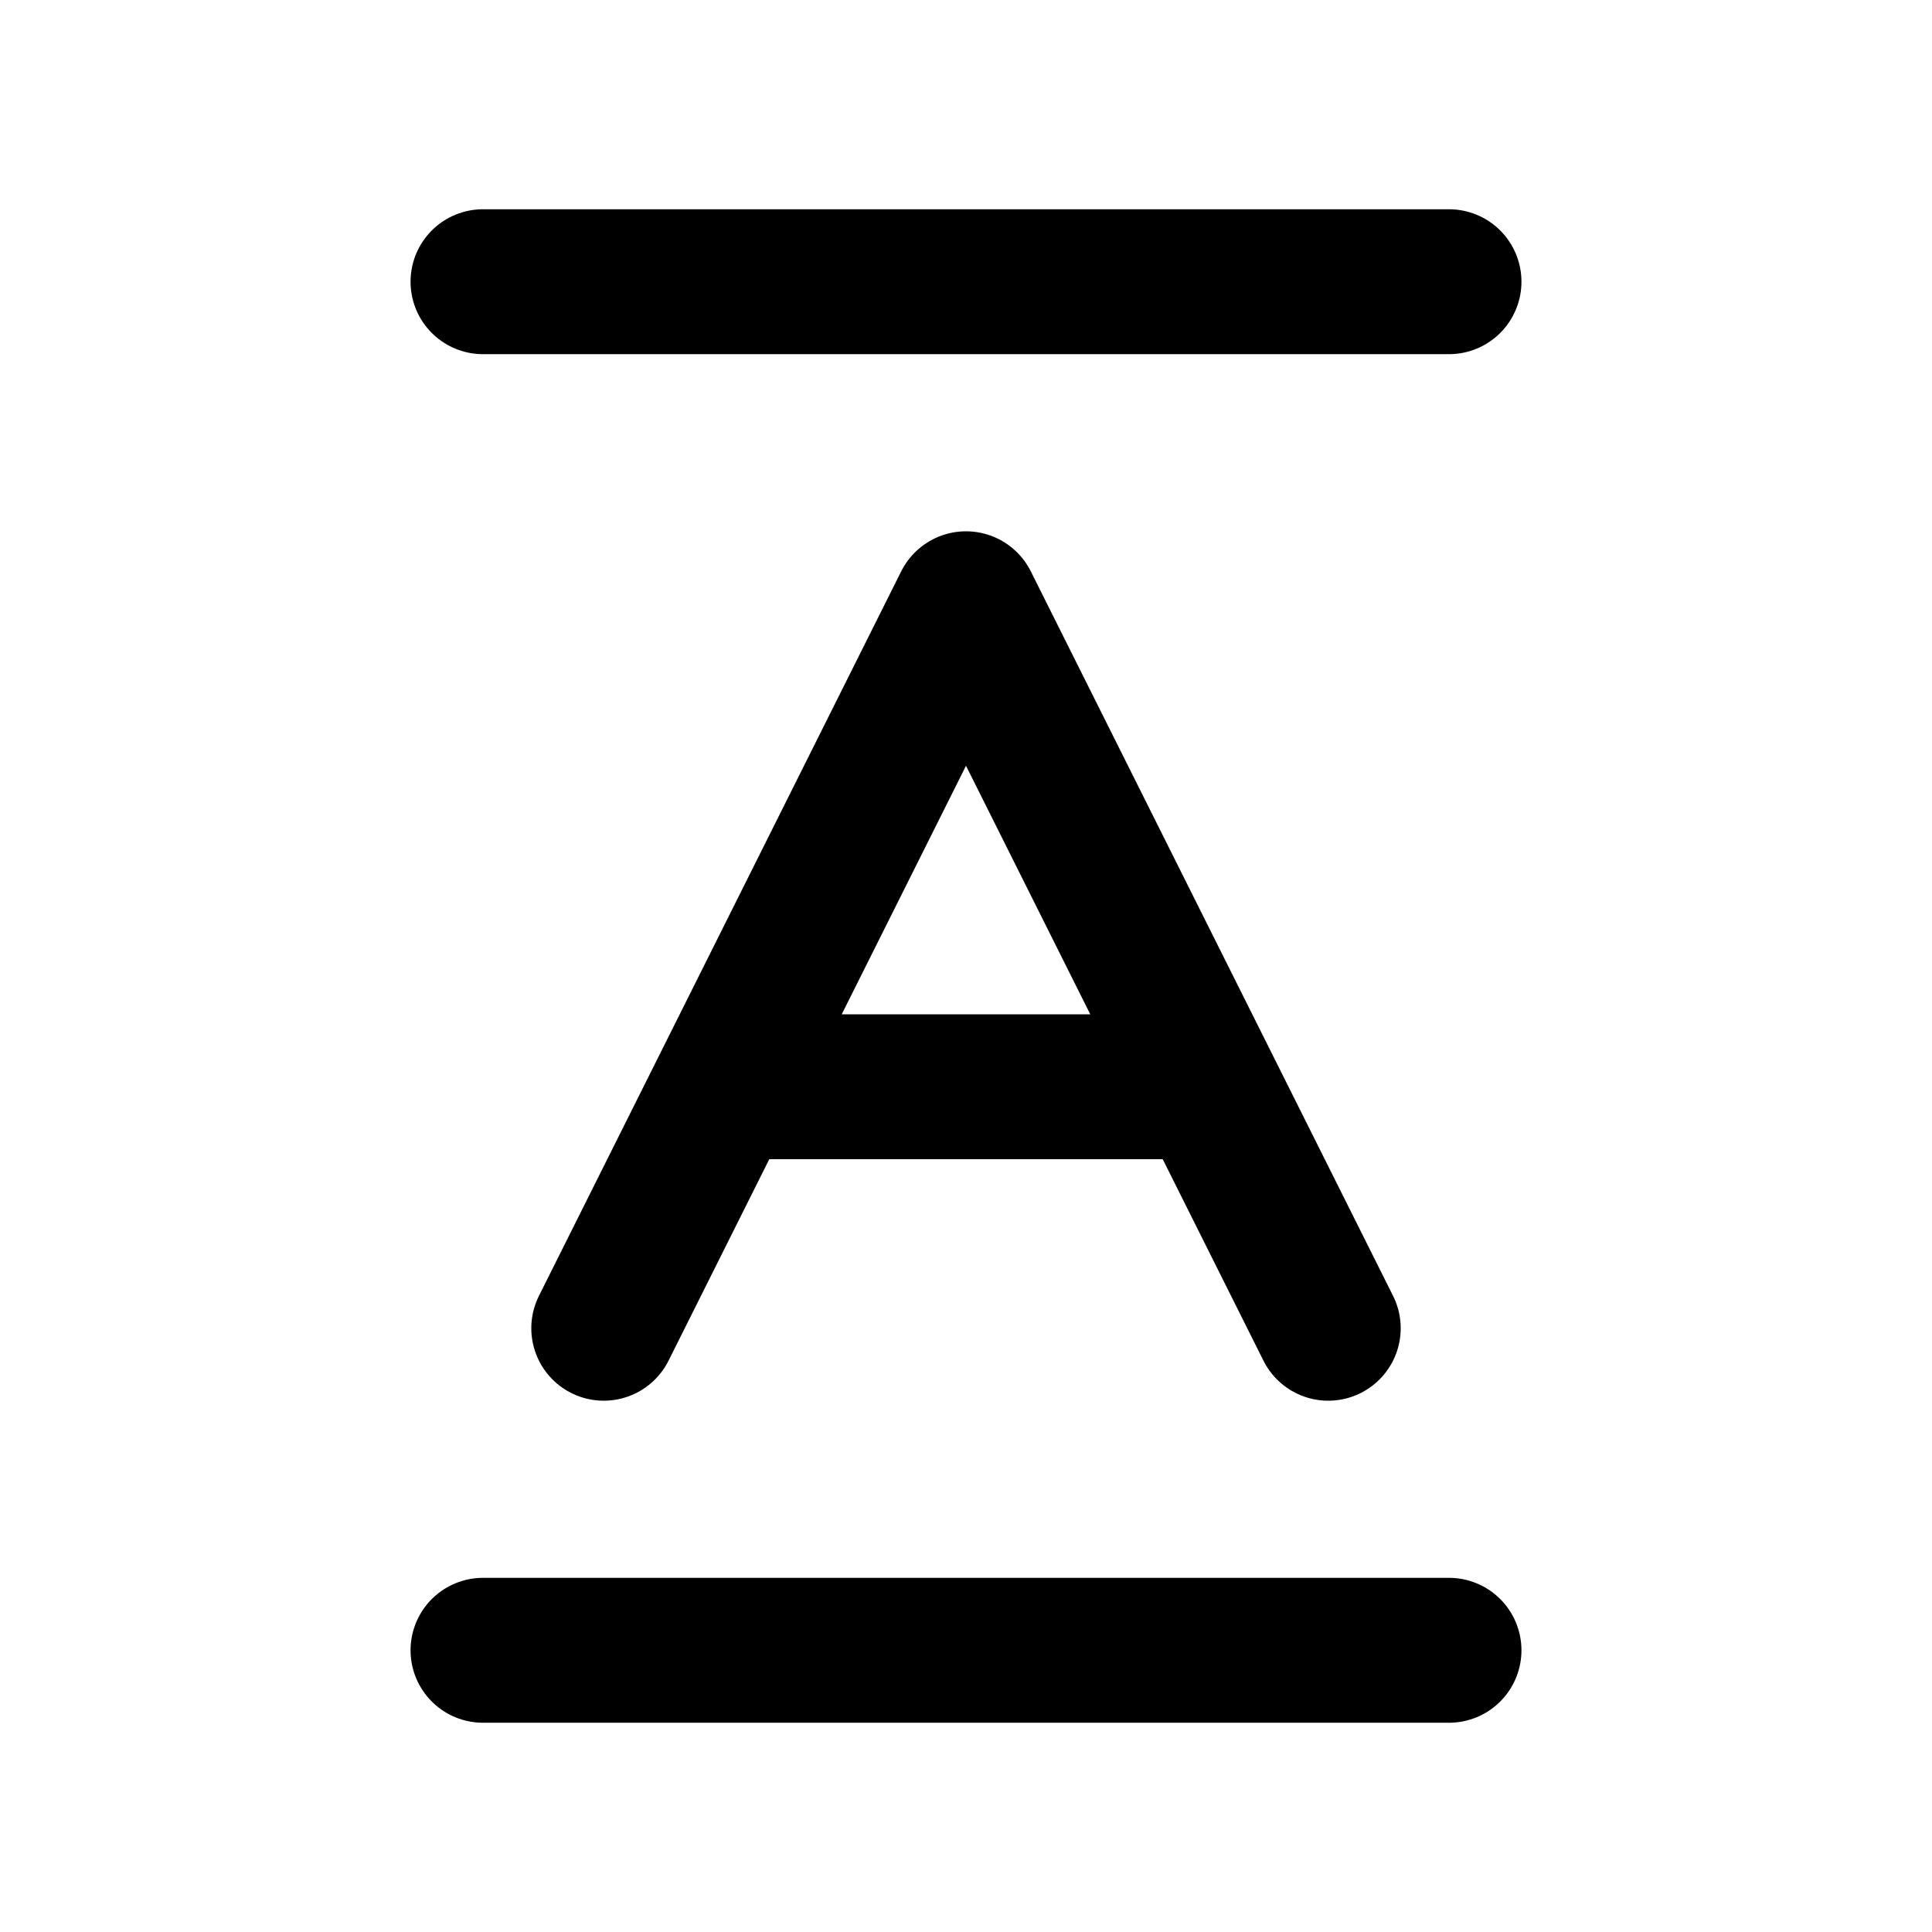
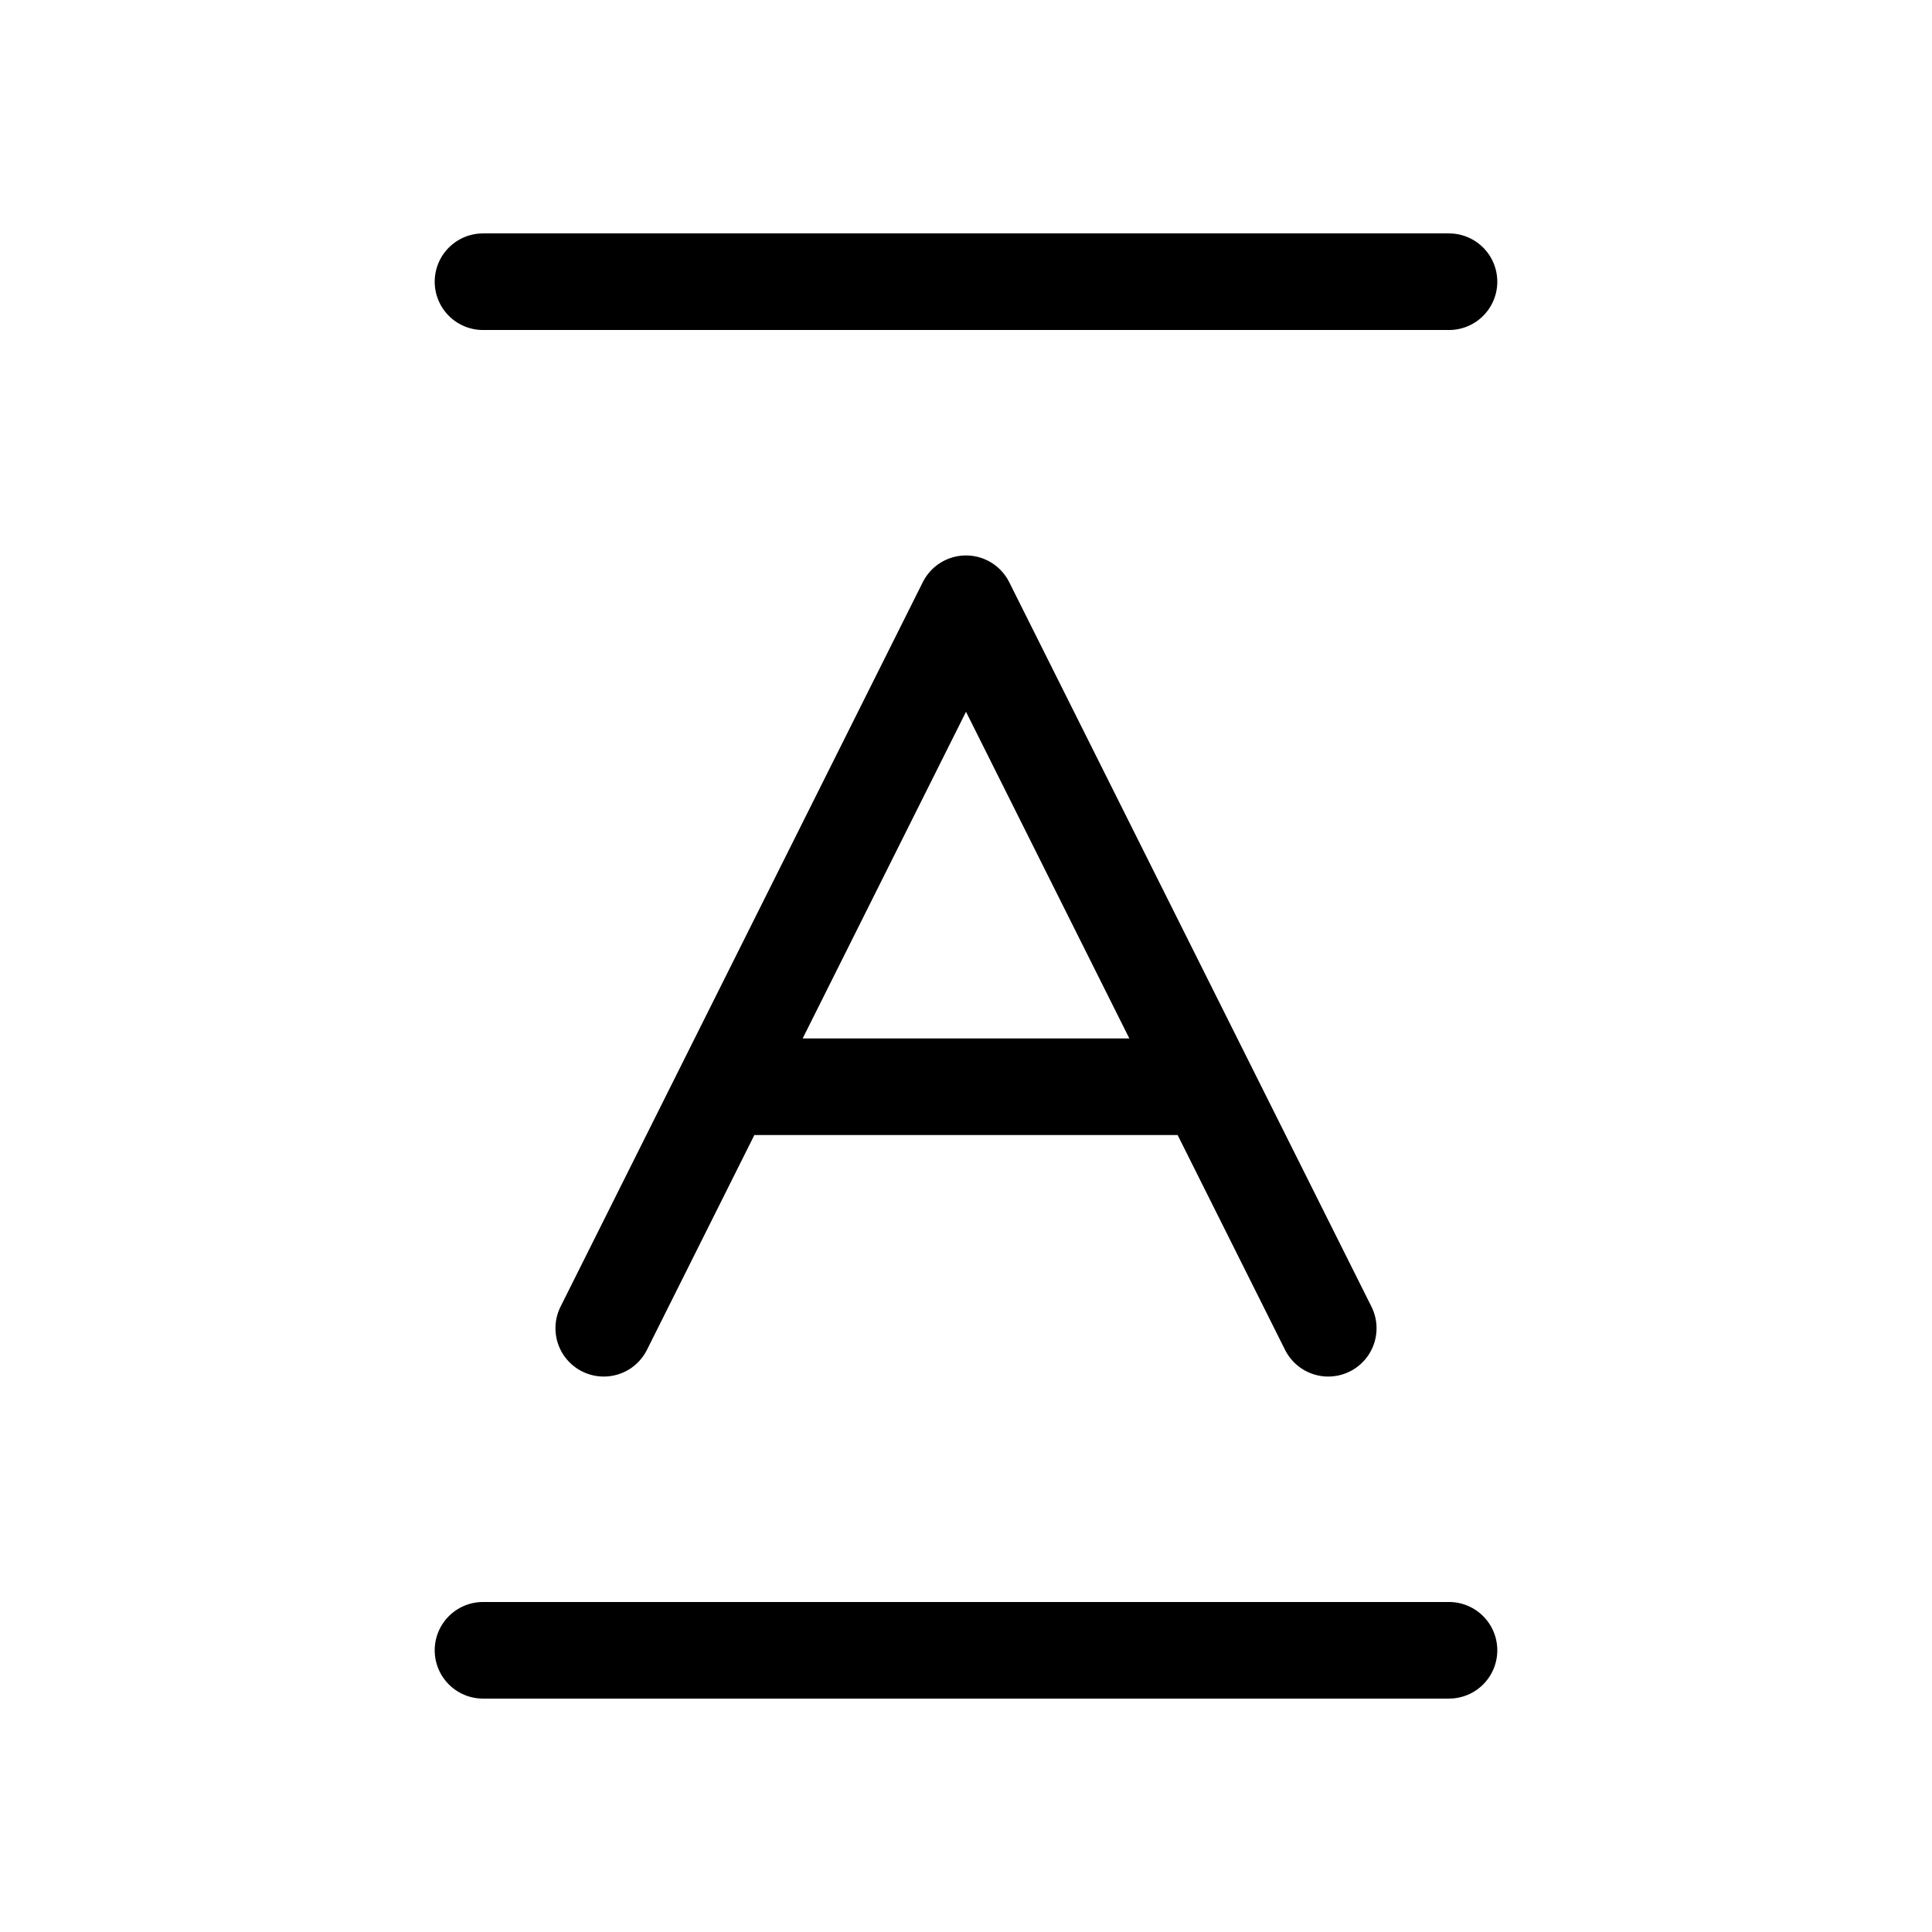
- <svg xmlns="http://www.w3.org/2000/svg" width="16" height="16" fill="none">
-   <path stroke="#000" stroke-linecap="round" stroke-linejoin="round" stroke-width="1.2" d="M4 13.667h8M4 2.333h8M5 11l3-6 3 6M6 9h4" />
+ <svg xmlns="http://www.w3.org/2000/svg" width="24" height="24" fill="none" viewBox="0 0 24 24">
+   <g transform="scale(1.5)">
+     <path stroke="currentColor" stroke-linecap="round" stroke-linejoin="round" stroke-width="0.8" d="M4 13.667h8M4 2.333h8M5 11l3-6 3 6M6 9h4" />
+   </g>
</svg>
